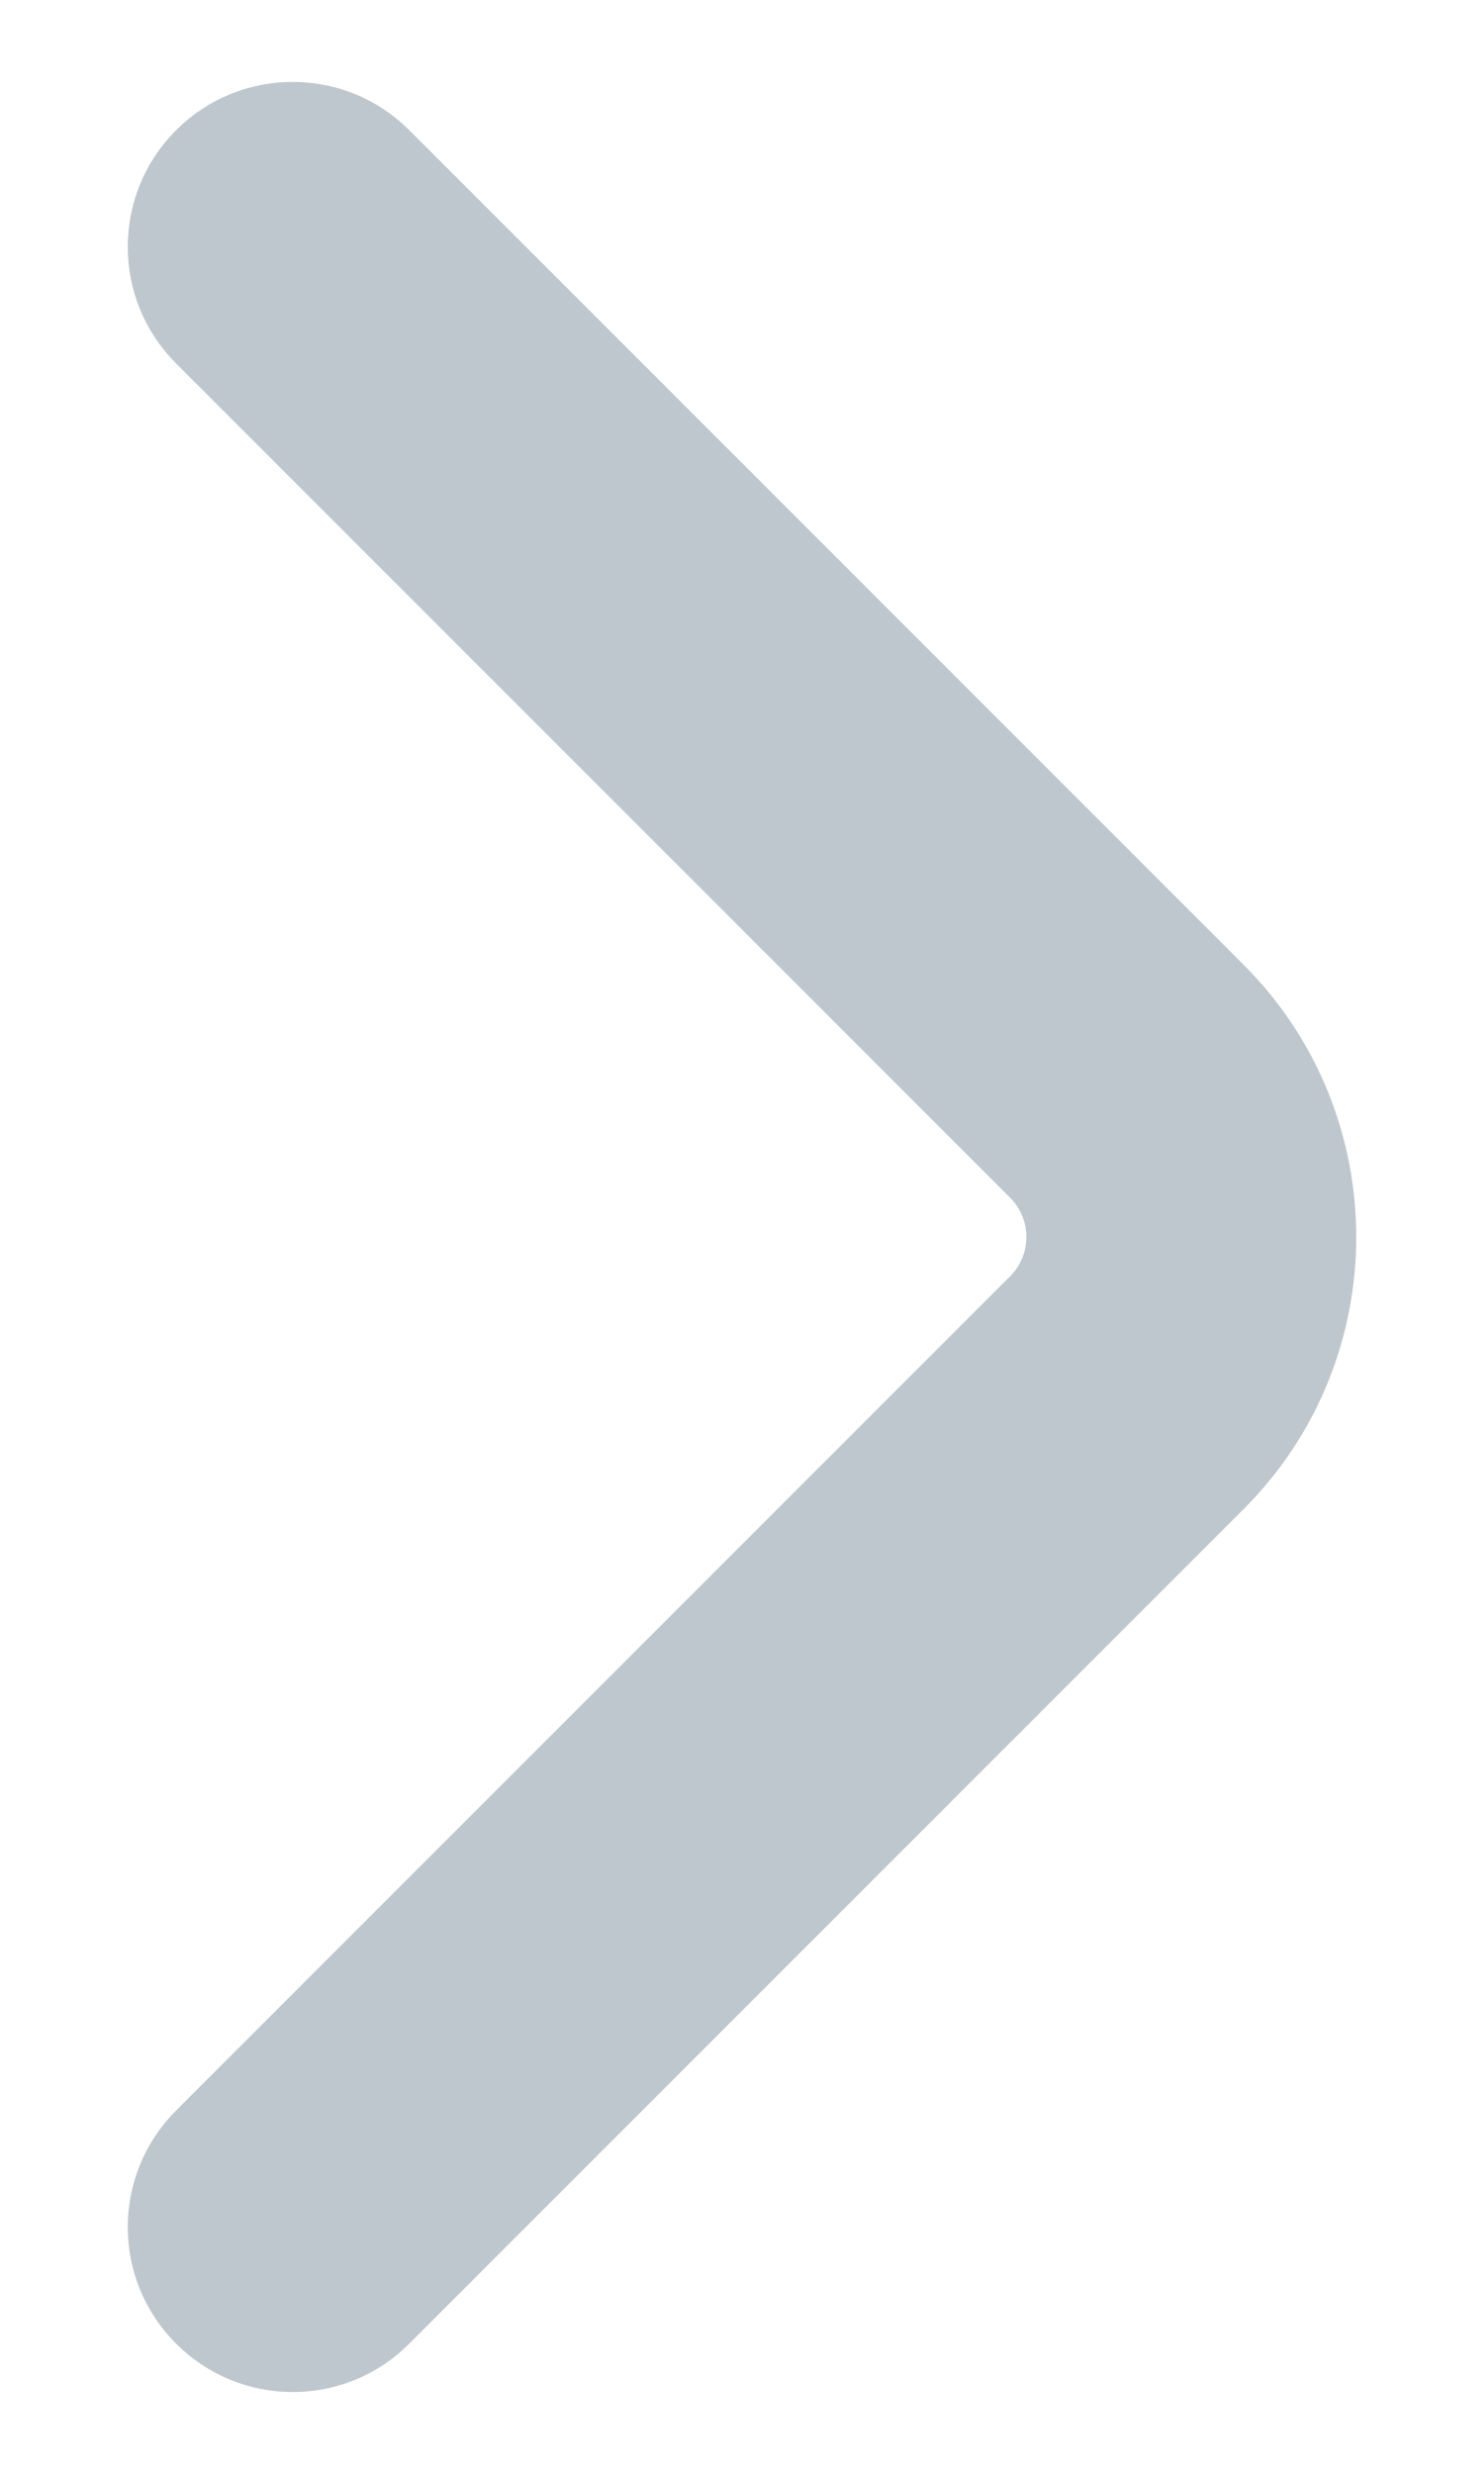
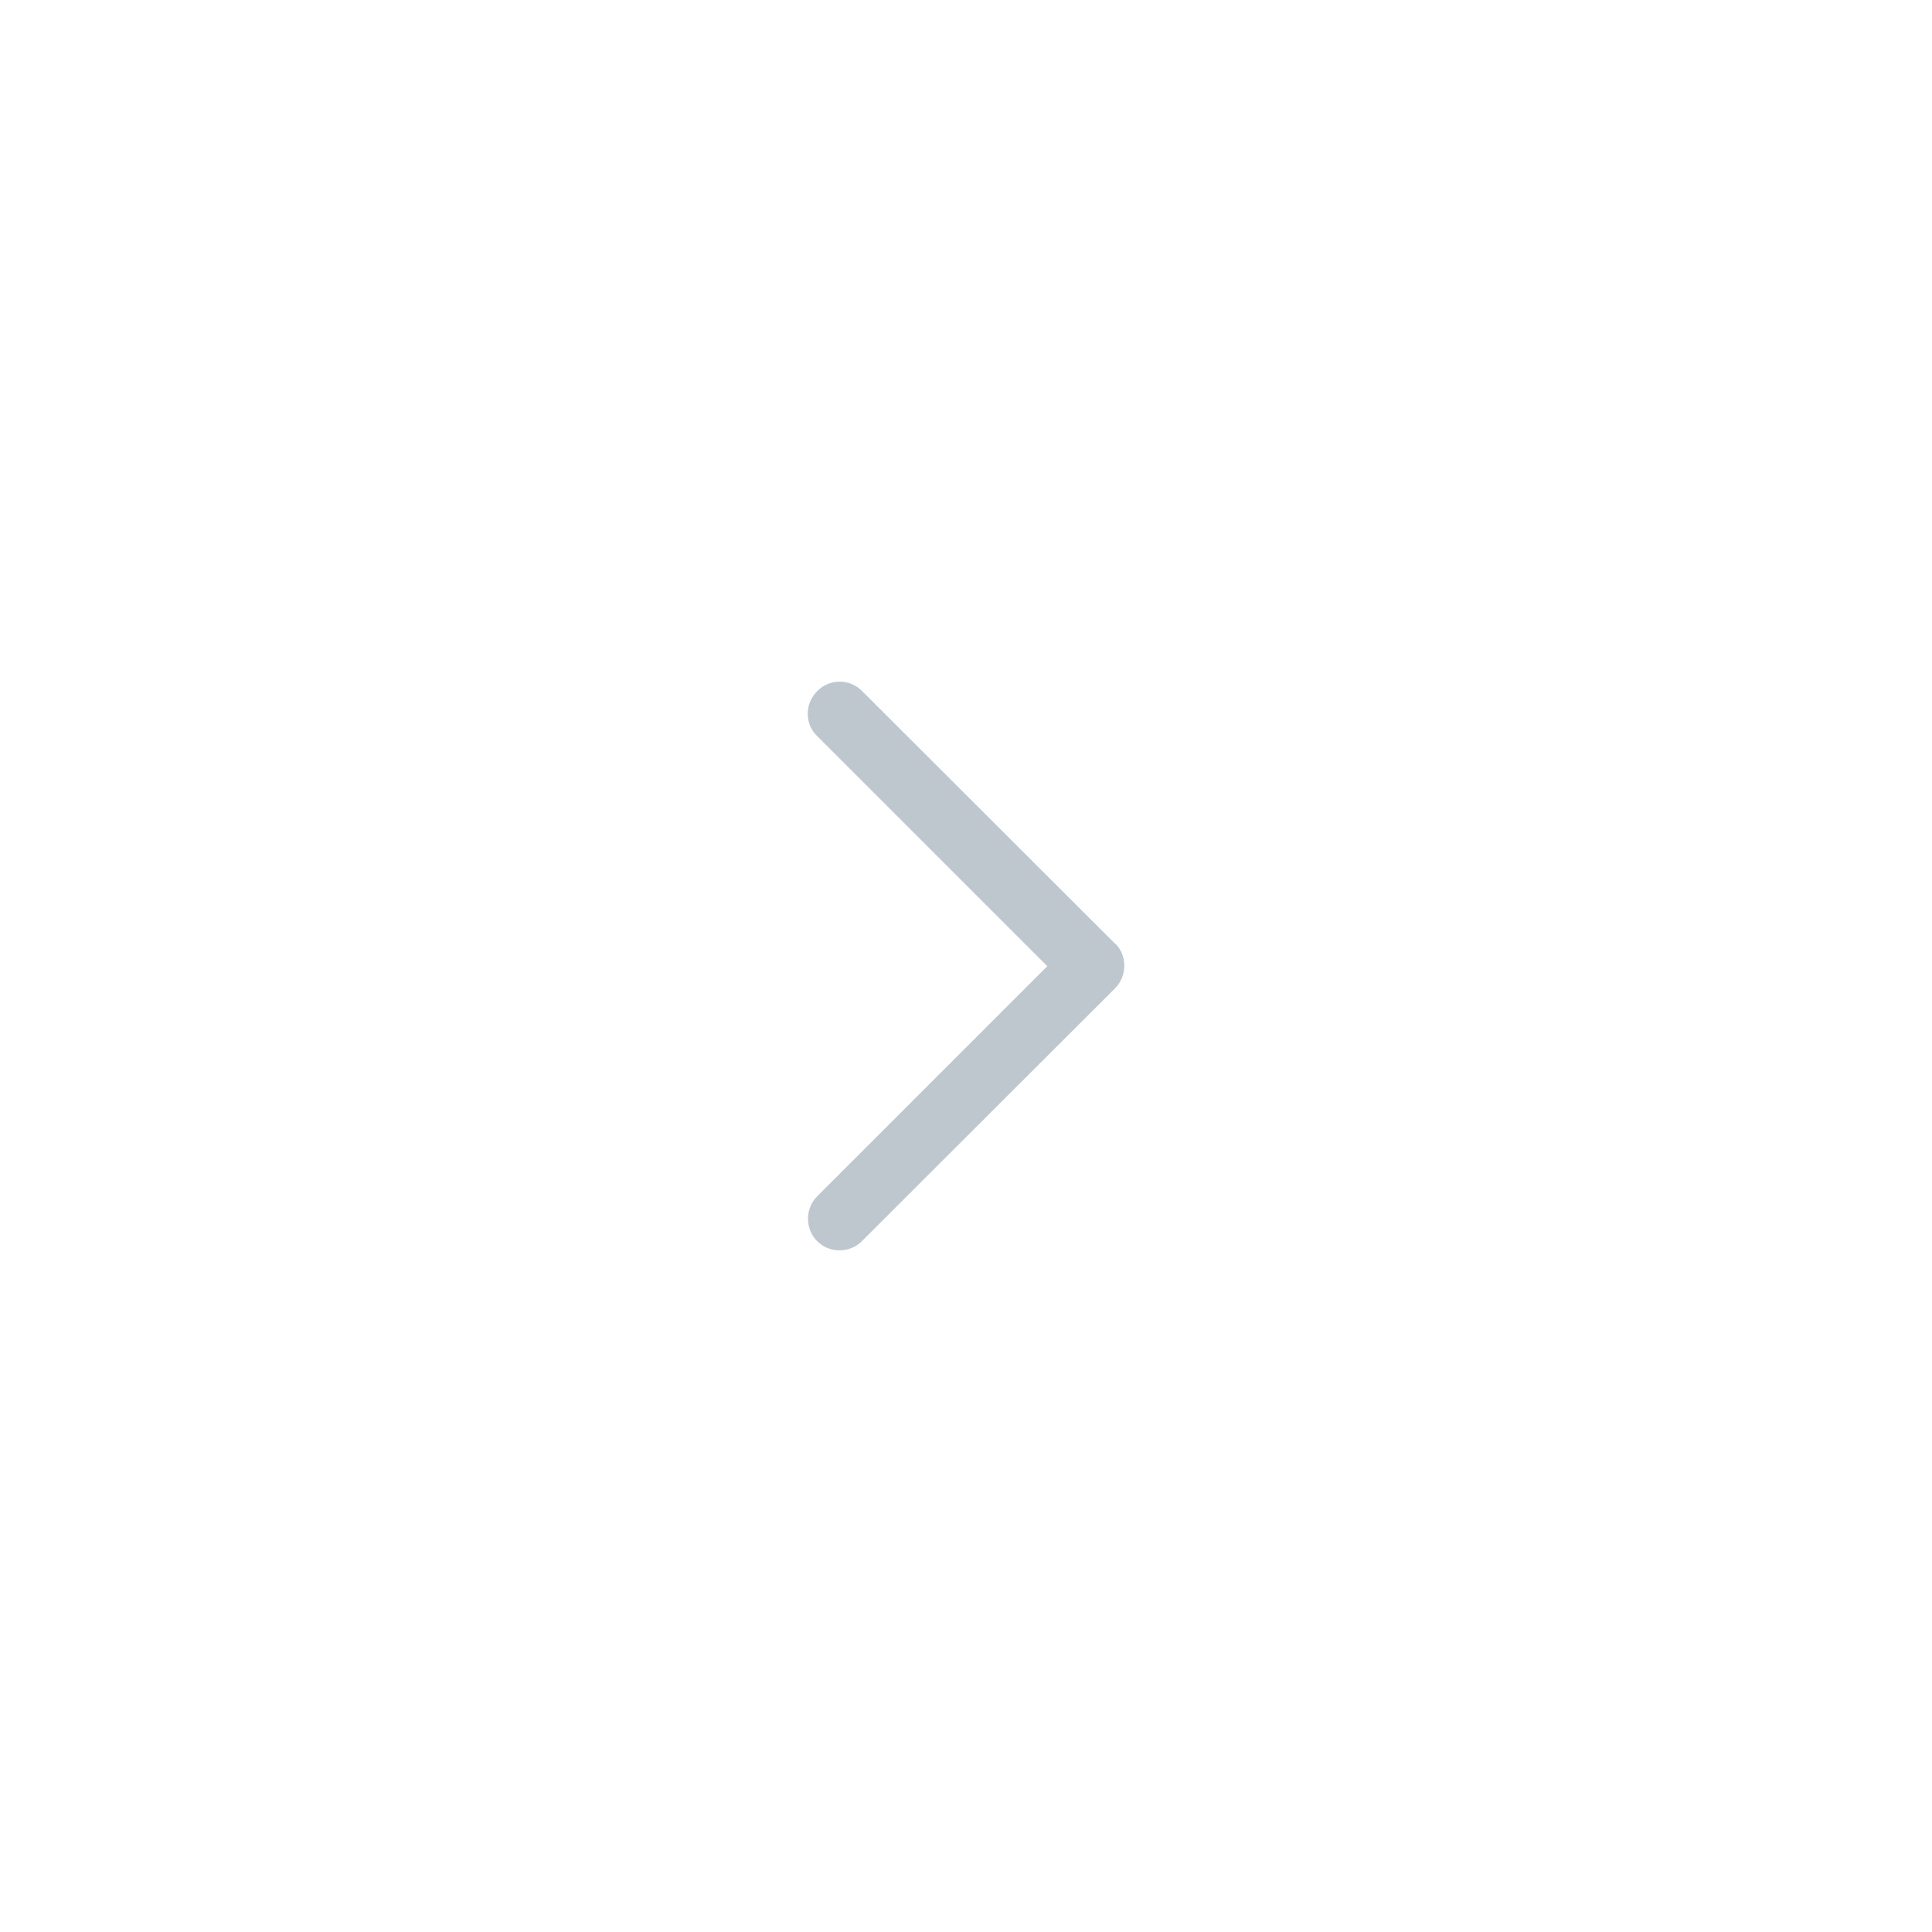
- <svg xmlns="http://www.w3.org/2000/svg" width="9" height="15" viewBox="0 0 9 15" fill="none">
-   <path fill-rule="evenodd" clip-rule="evenodd" d="M1.068 0.789C0.677 1.18 0.677 1.813 1.068 2.204L6.128 7.264C6.257 7.393 6.257 7.607 6.128 7.736L1.068 12.796C0.677 13.187 0.677 13.82 1.068 14.21C1.459 14.601 2.092 14.601 2.482 14.21L7.542 9.15C8.453 8.24 8.453 6.76 7.542 5.849L2.482 0.789C2.092 0.399 1.459 0.399 1.068 0.789Z" fill="#BFC7CE" />
+ <svg xmlns="http://www.w3.org/2000/svg" width="55" height="55" viewBox="0 0 55 55" fill="none">
+   <path d="M31.744 26.865L24.544 19.675C24.194 19.315 23.614 19.315 23.264 19.675C23.094 19.845 22.994 20.075 22.994 20.315C22.994 20.555 23.084 20.785 23.264 20.955L29.814 27.505L23.264 34.055C22.914 34.405 22.914 34.985 23.264 35.335C23.444 35.515 23.674 35.595 23.904 35.595C24.134 35.595 24.374 35.505 24.544 35.325L31.744 28.135C32.094 27.785 32.094 27.195 31.744 26.855V26.865Z" fill="#BFC7CE" />
</svg>
